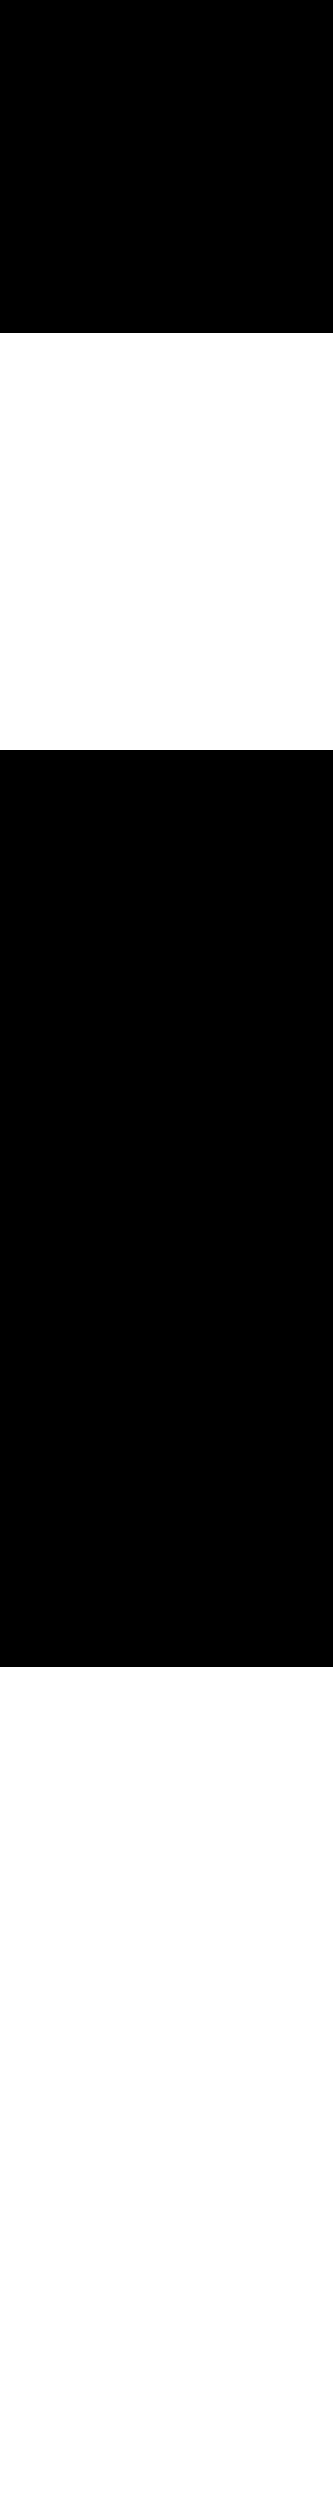
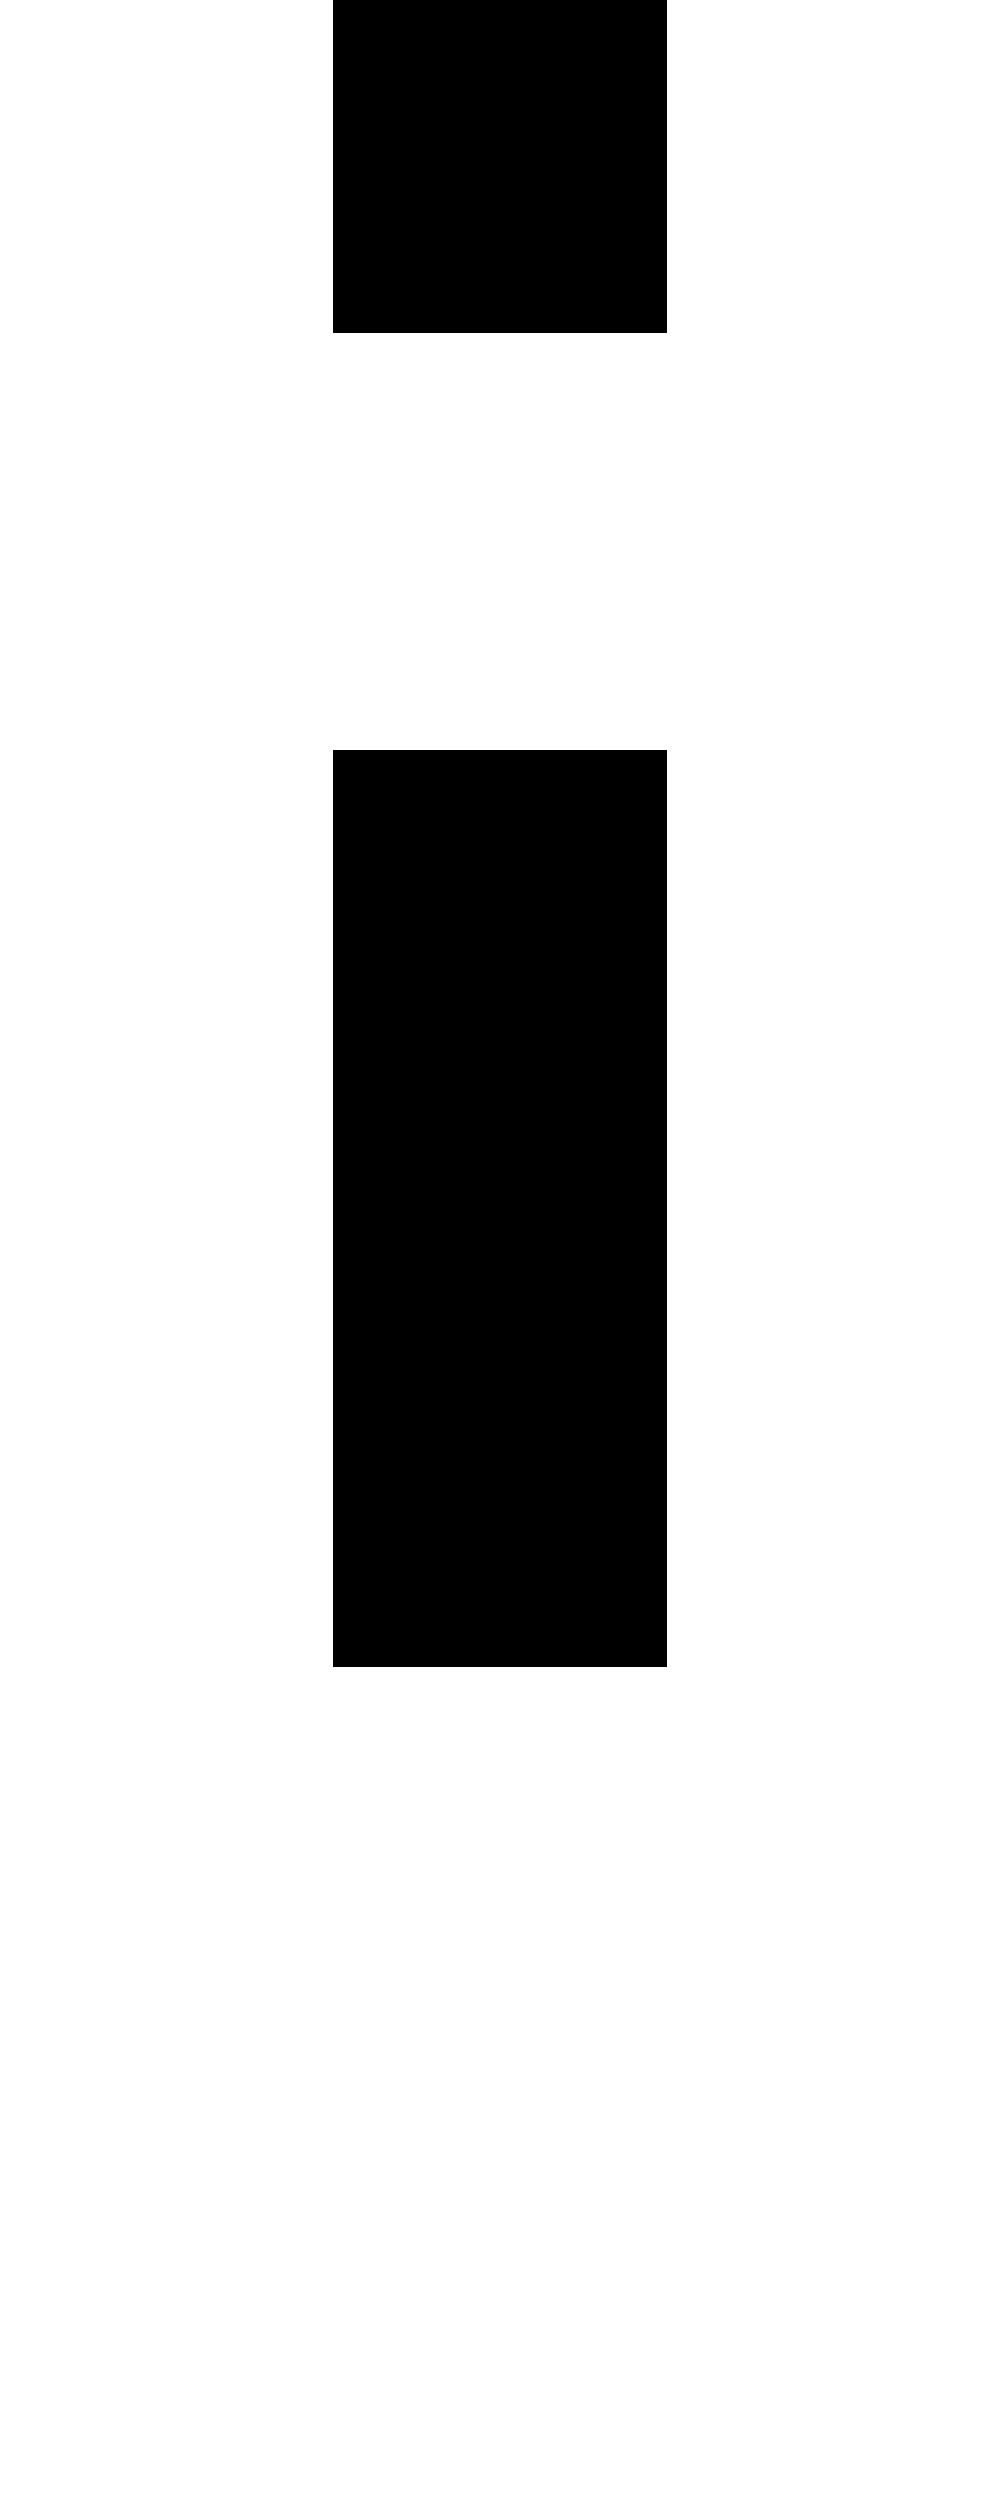
- <svg xmlns="http://www.w3.org/2000/svg" viewBox="0 0 4 30" width="4" height="30" shape-rendering="crispEdges">
+ <svg xmlns="http://www.w3.org/2000/svg" viewBox="0 0 12 30" width="12" height="30" shape-rendering="crispEdges">
  <g>
-     <polygon class="i" points="0,9 4,9 4,20 0,20" />
-     <polygon class="i" points="0,0 4,0 4,4 0,4" />
+     <polygon class="i" points="4,9 8,9 8,20 4,20" />
+     <polygon class="i" points="4,0 8,0 8,4 4,4" />
  </g>
</svg>
